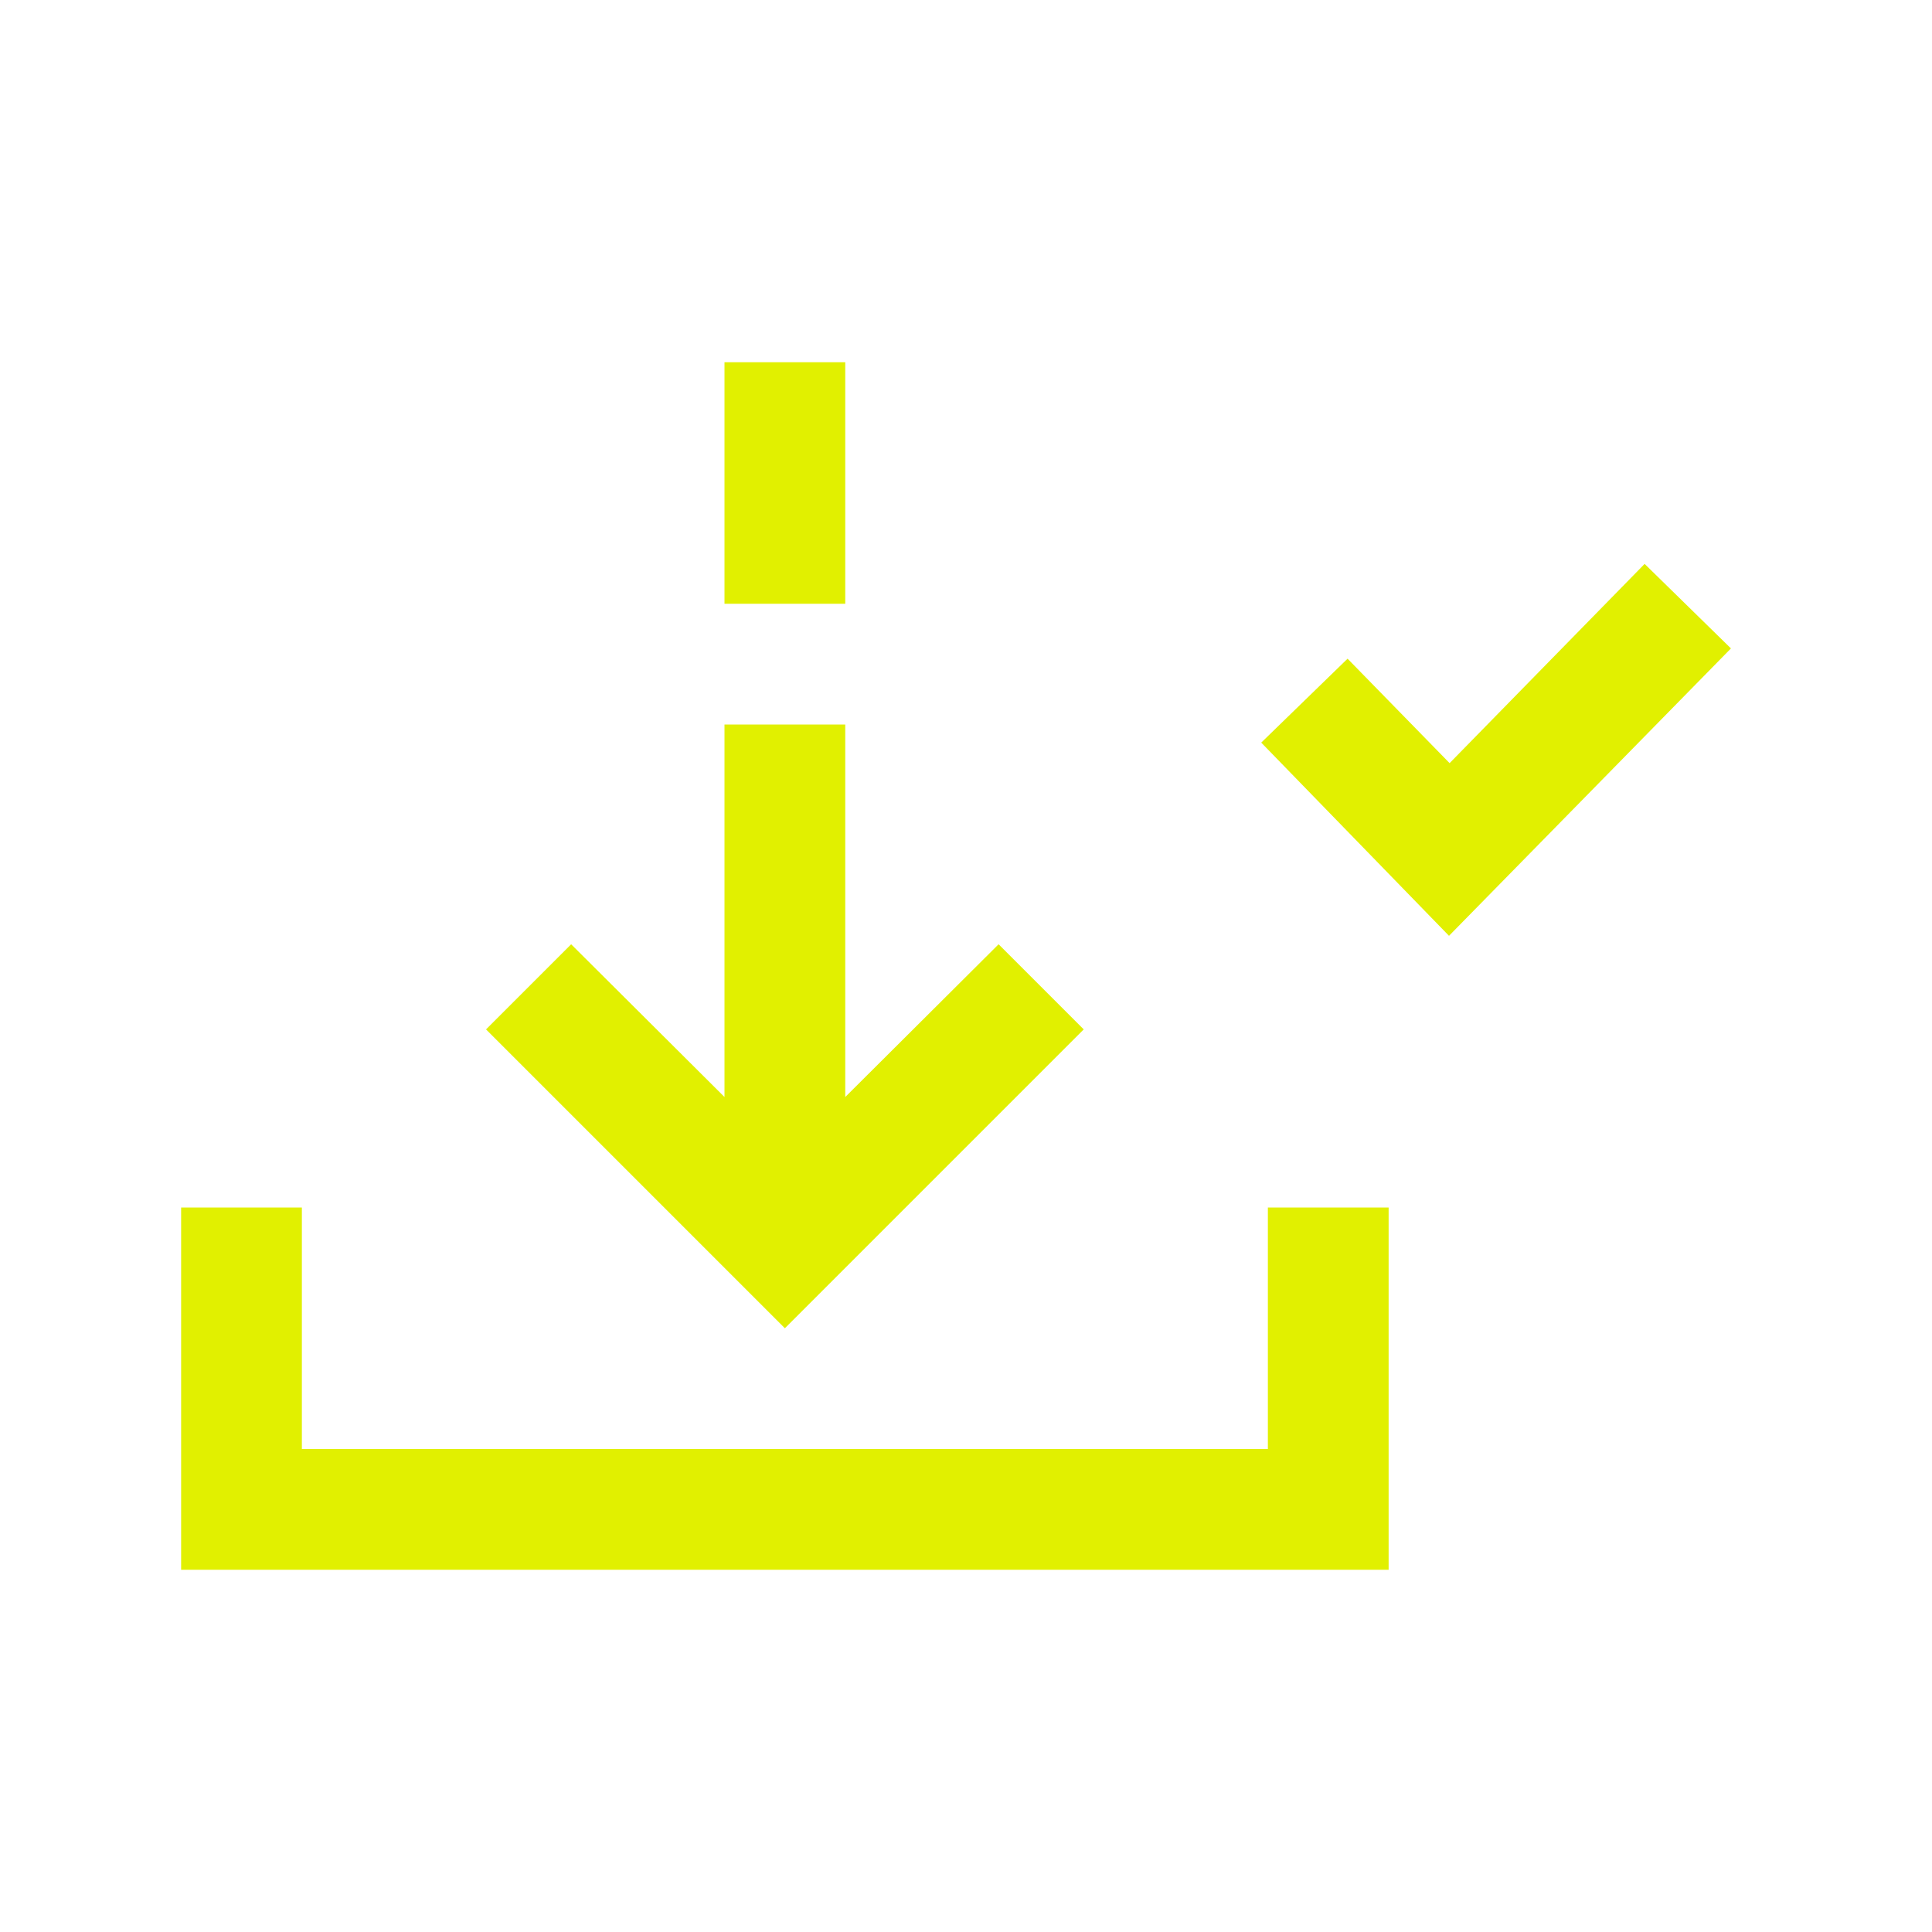
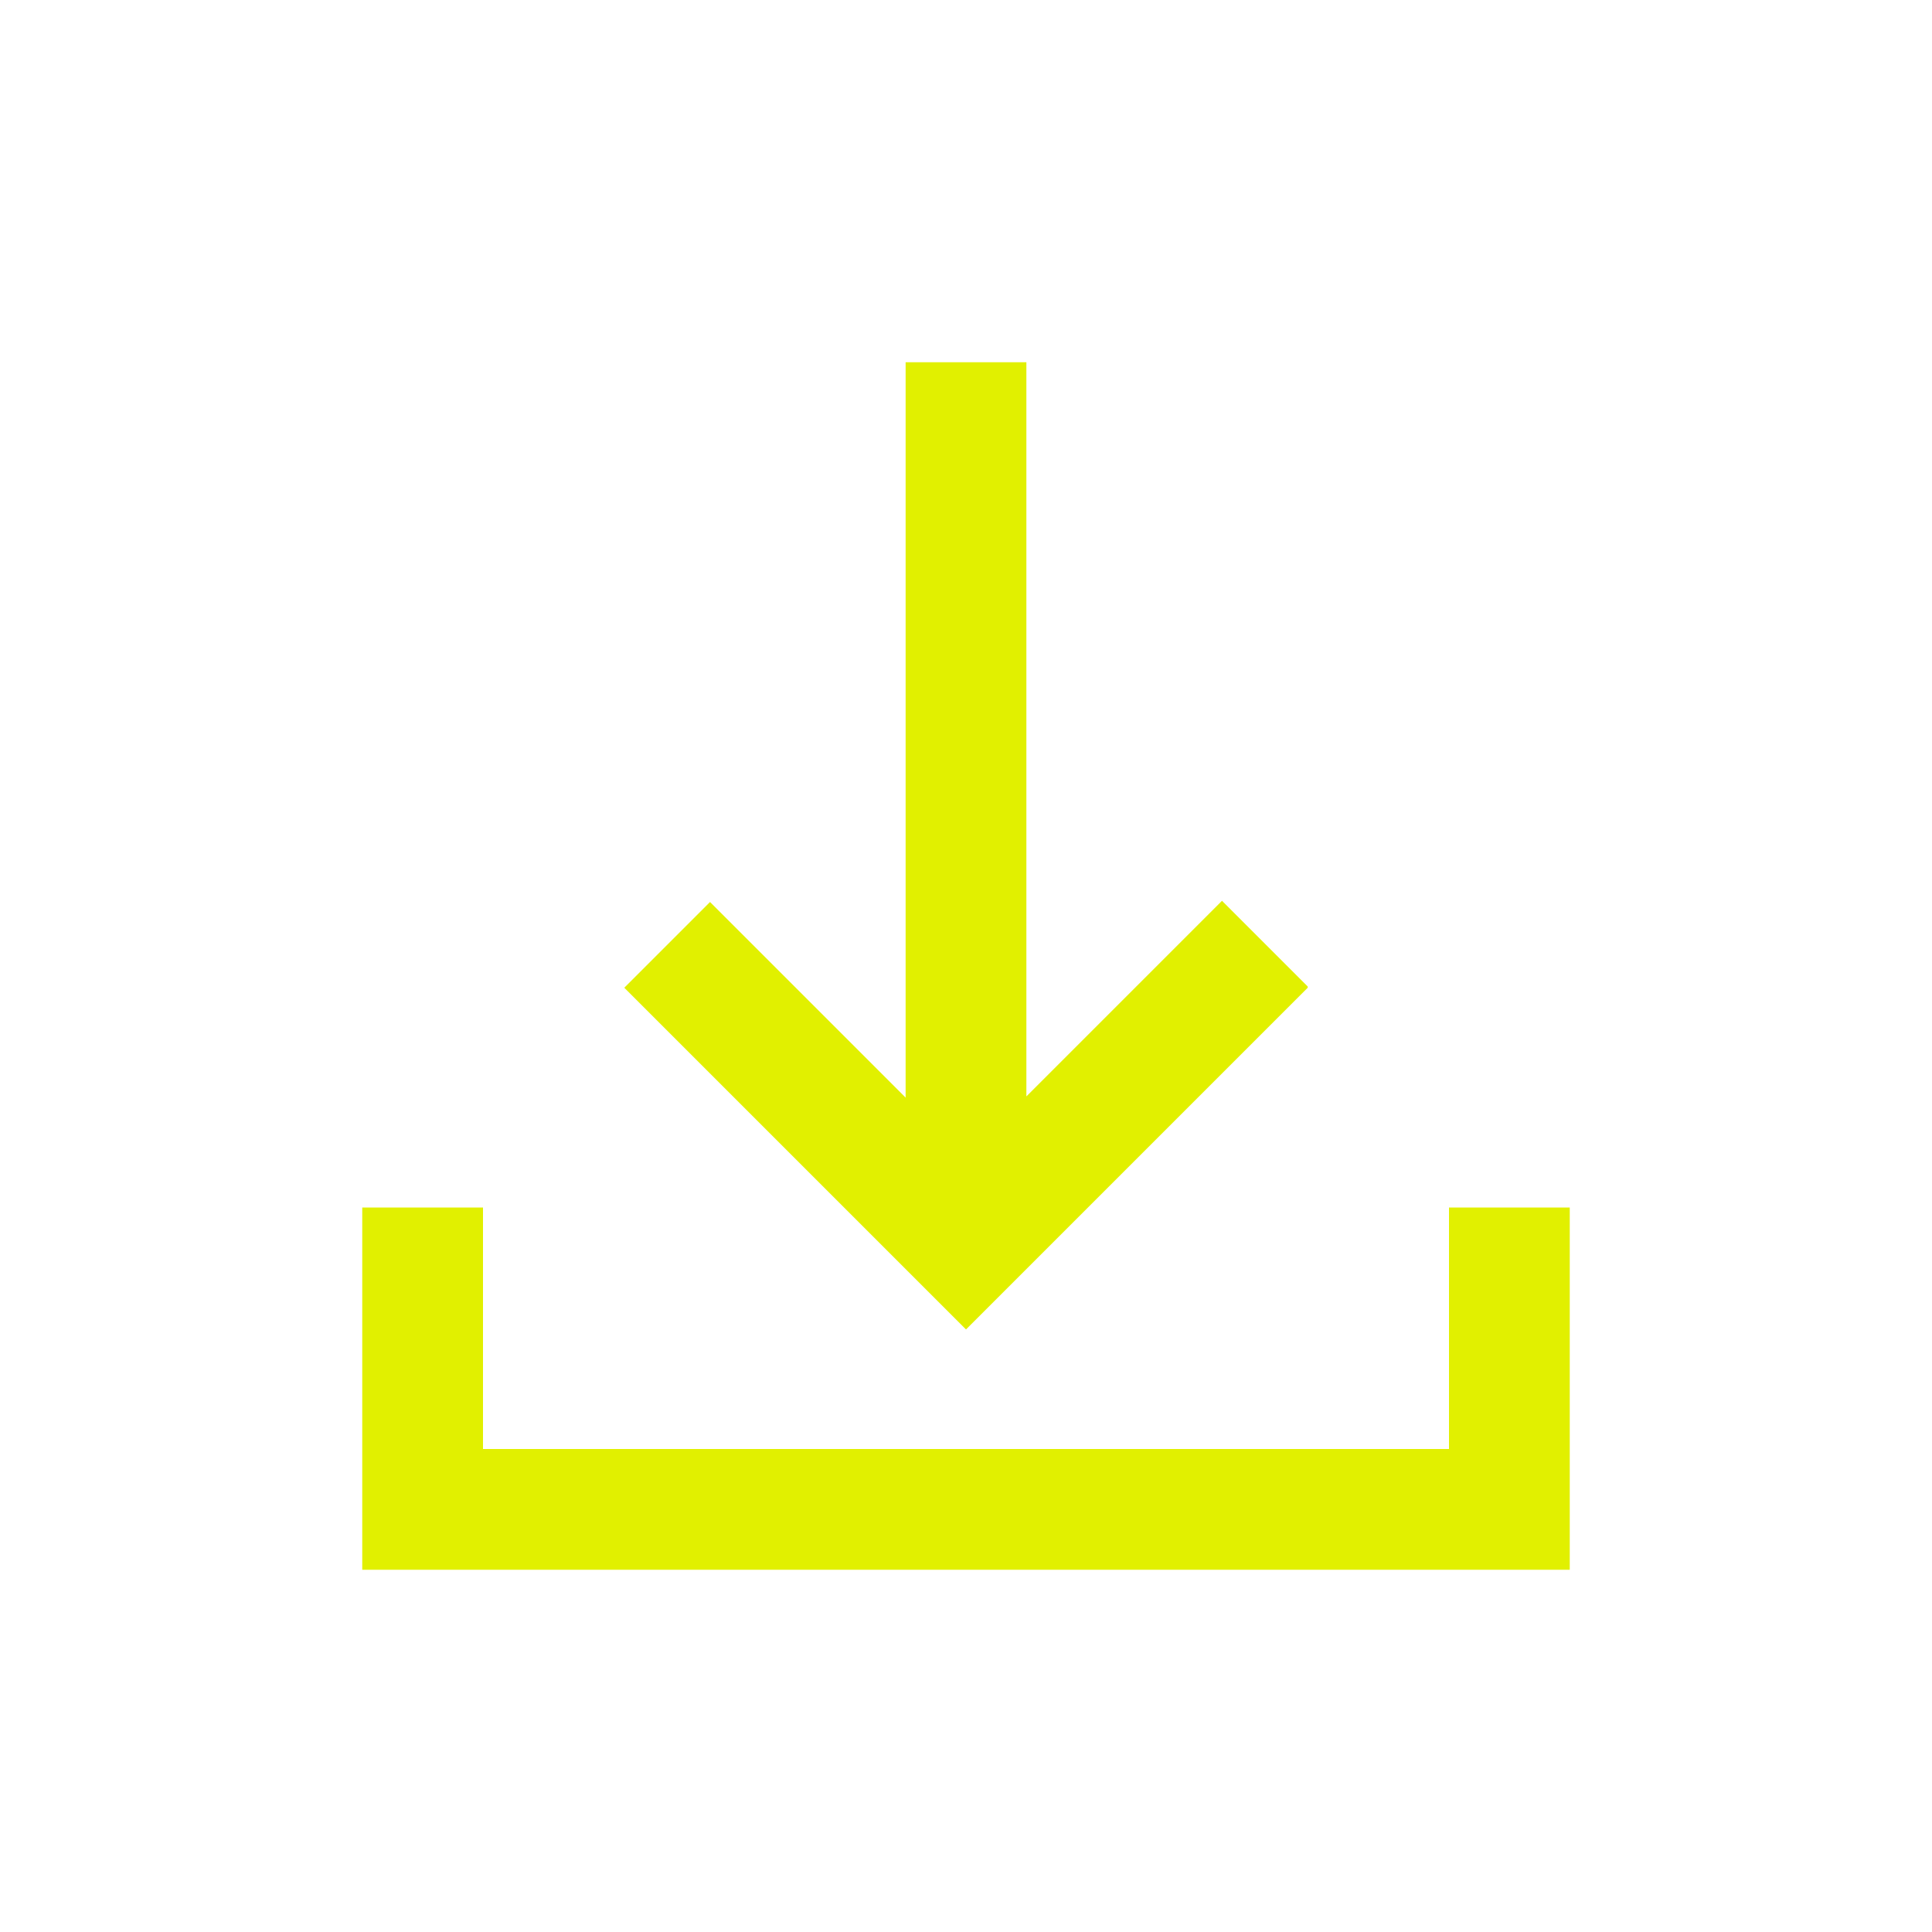
- <svg xmlns="http://www.w3.org/2000/svg" width="32" height="32" viewBox="0 0 32 32">
-   <defs>
-     <style>.cls-1{stroke-width:0px}</style>
-   </defs>
-   <path fill="#e1f000" d="M12 6h2v4h-2zm9 14v4H5v-4H3v6h20v-6zm3-4.5-3.11-3.2 1.43-1.39 1.69 1.73 3.23-3.3 1.43 1.4z" class="cls-1" />
-   <path fill="#e1f000" d="M16.54 15.64 14 18.17V12h-2v6.17l-2.54-2.53-1.41 1.41L13 22l4.95-4.95z" class="cls-1" />
+ <svg xmlns="http://www.w3.org/2000/svg" width="16" height="16" viewBox="0 0 16 16">
+   <path fill="#e1f000" d="M12 10v2H4v-2H3v3h10v-3zm-1.17-1.83-.71-.71L8.5 9.08V3h-1v6.09L5.88 7.47l-.71.71L8 11.01l2.83-2.83Z" />
</svg>
